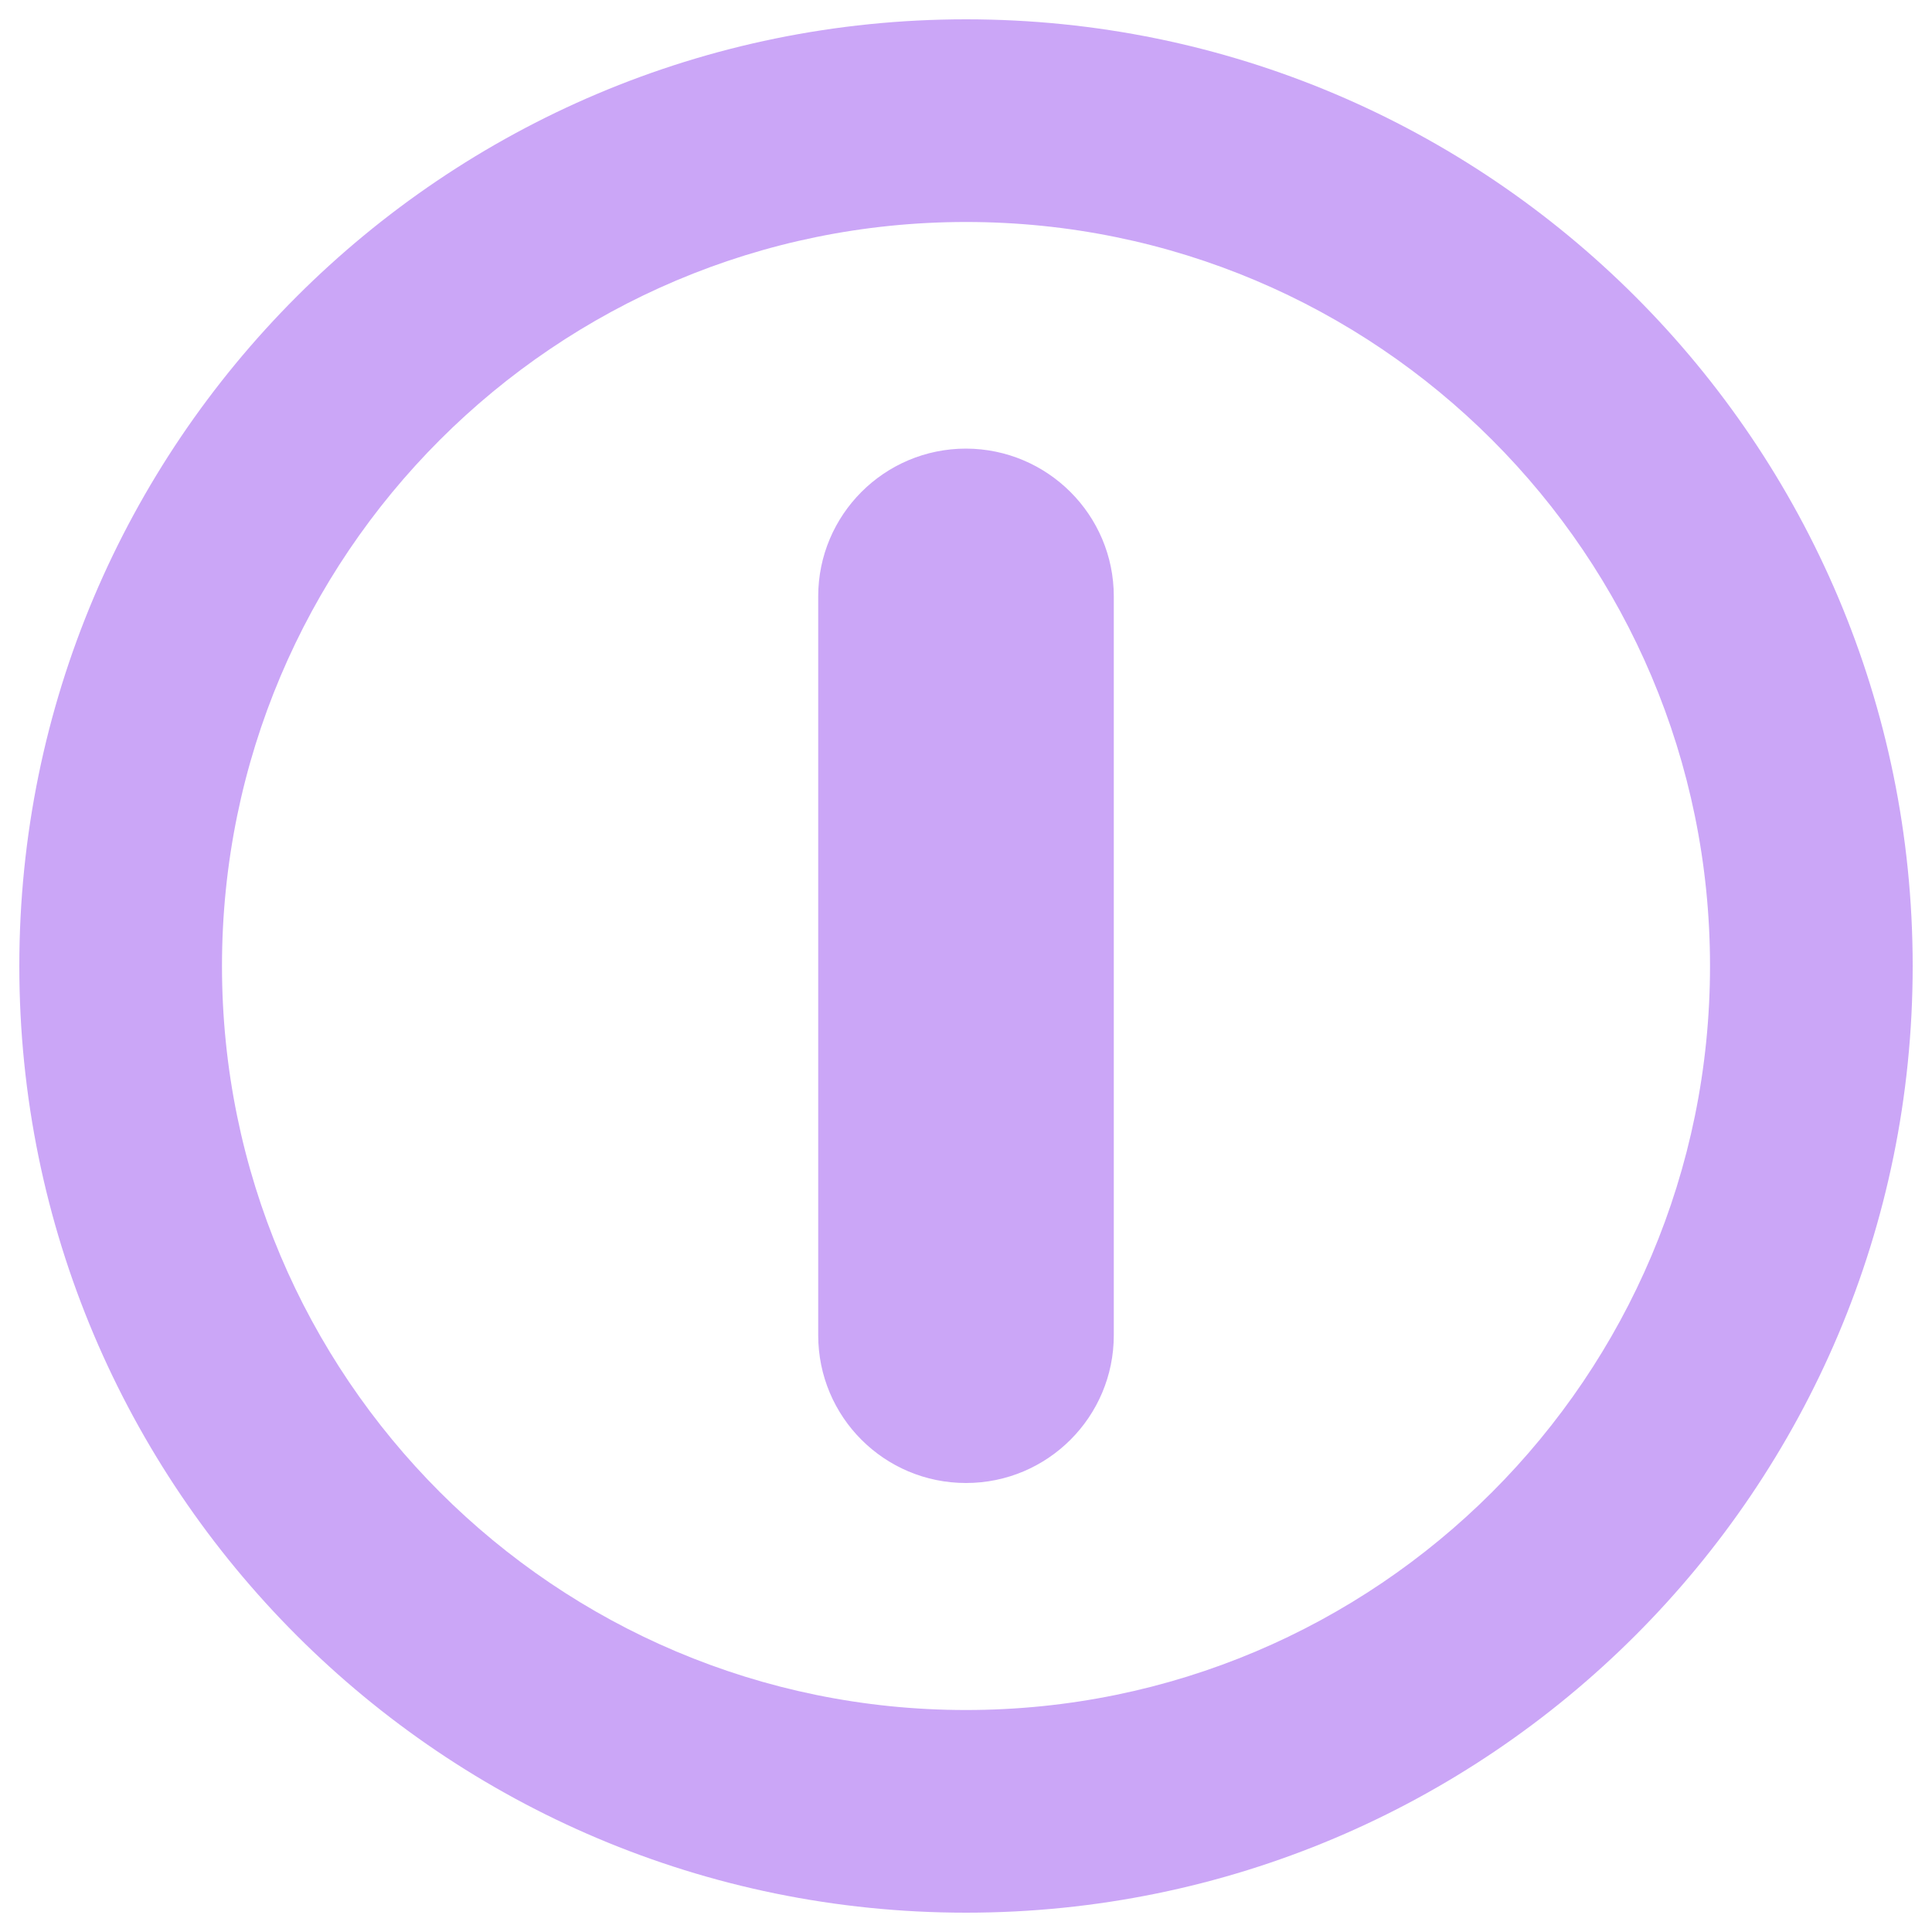
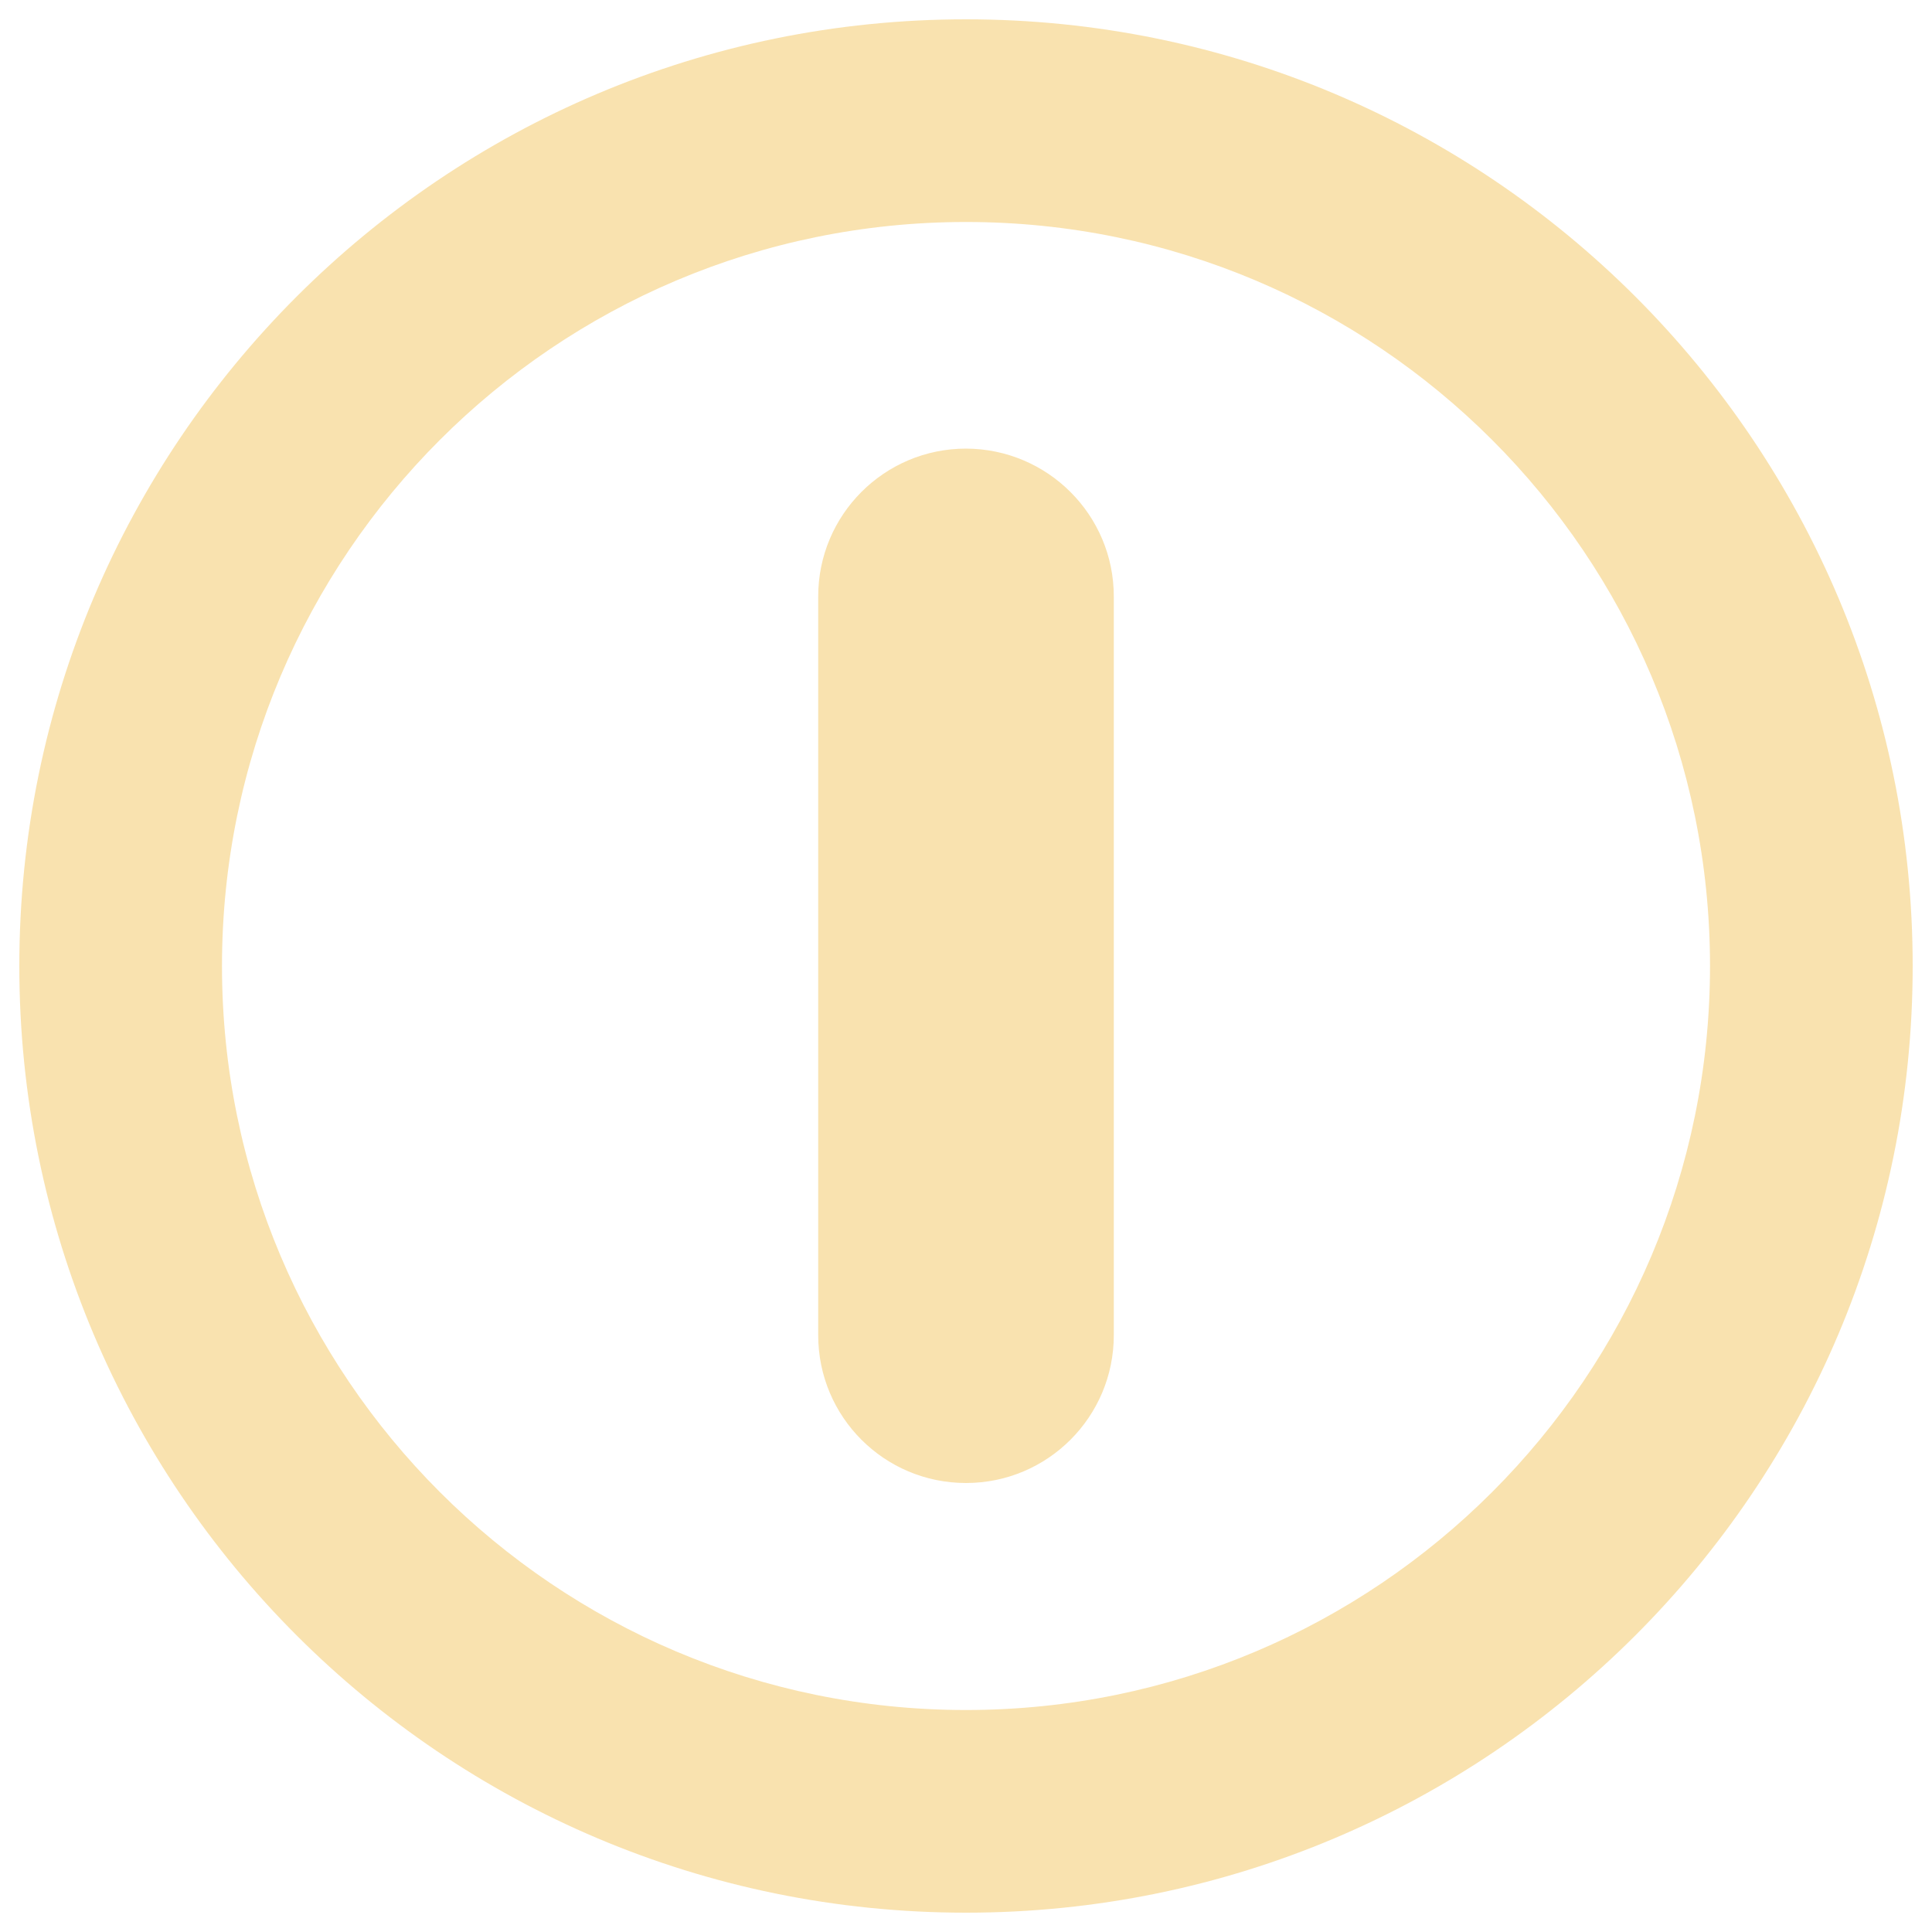
- <svg xmlns="http://www.w3.org/2000/svg" fill="#cba6f7" version="1.1" x="0px" y="0px" viewBox="0 0 1000 1000" enable-background="new 0 0 1000 1000" xml:space="preserve">
+ <svg xmlns="http://www.w3.org/2000/svg" fill="#f9e2af" version="1.1" x="0px" y="0px" viewBox="0 0 1000 1000" enable-background="new 0 0 1000 1000" xml:space="preserve">
  <g>
    <g>
      <path d="M500,10C229.4,10,10,229.4,10,500s219.4,490,490,490s490-219.4,490-490S770.6,10,500,10z M500,885.1c-212.7,0-385.1-172.4-385.1-385.1S287.3,114.9,500,114.9S885.1,287.3,885.1,500S712.7,885.1,500,885.1z M576.5,308.7v382.4c0,42.2-34.2,76.5-76.5,76.5c-42.3,0-76.5-34.2-76.5-76.5V308.7c0-42.2,34.2-76.5,76.5-76.5C542.2,232.3,576.5,266.5,576.5,308.7z" />
    </g>
    <g />
    <g />
    <g />
    <g />
    <g />
    <g />
    <g />
    <g />
    <g />
    <g />
    <g />
    <g />
    <g />
    <g />
    <g />
  </g>
</svg>
